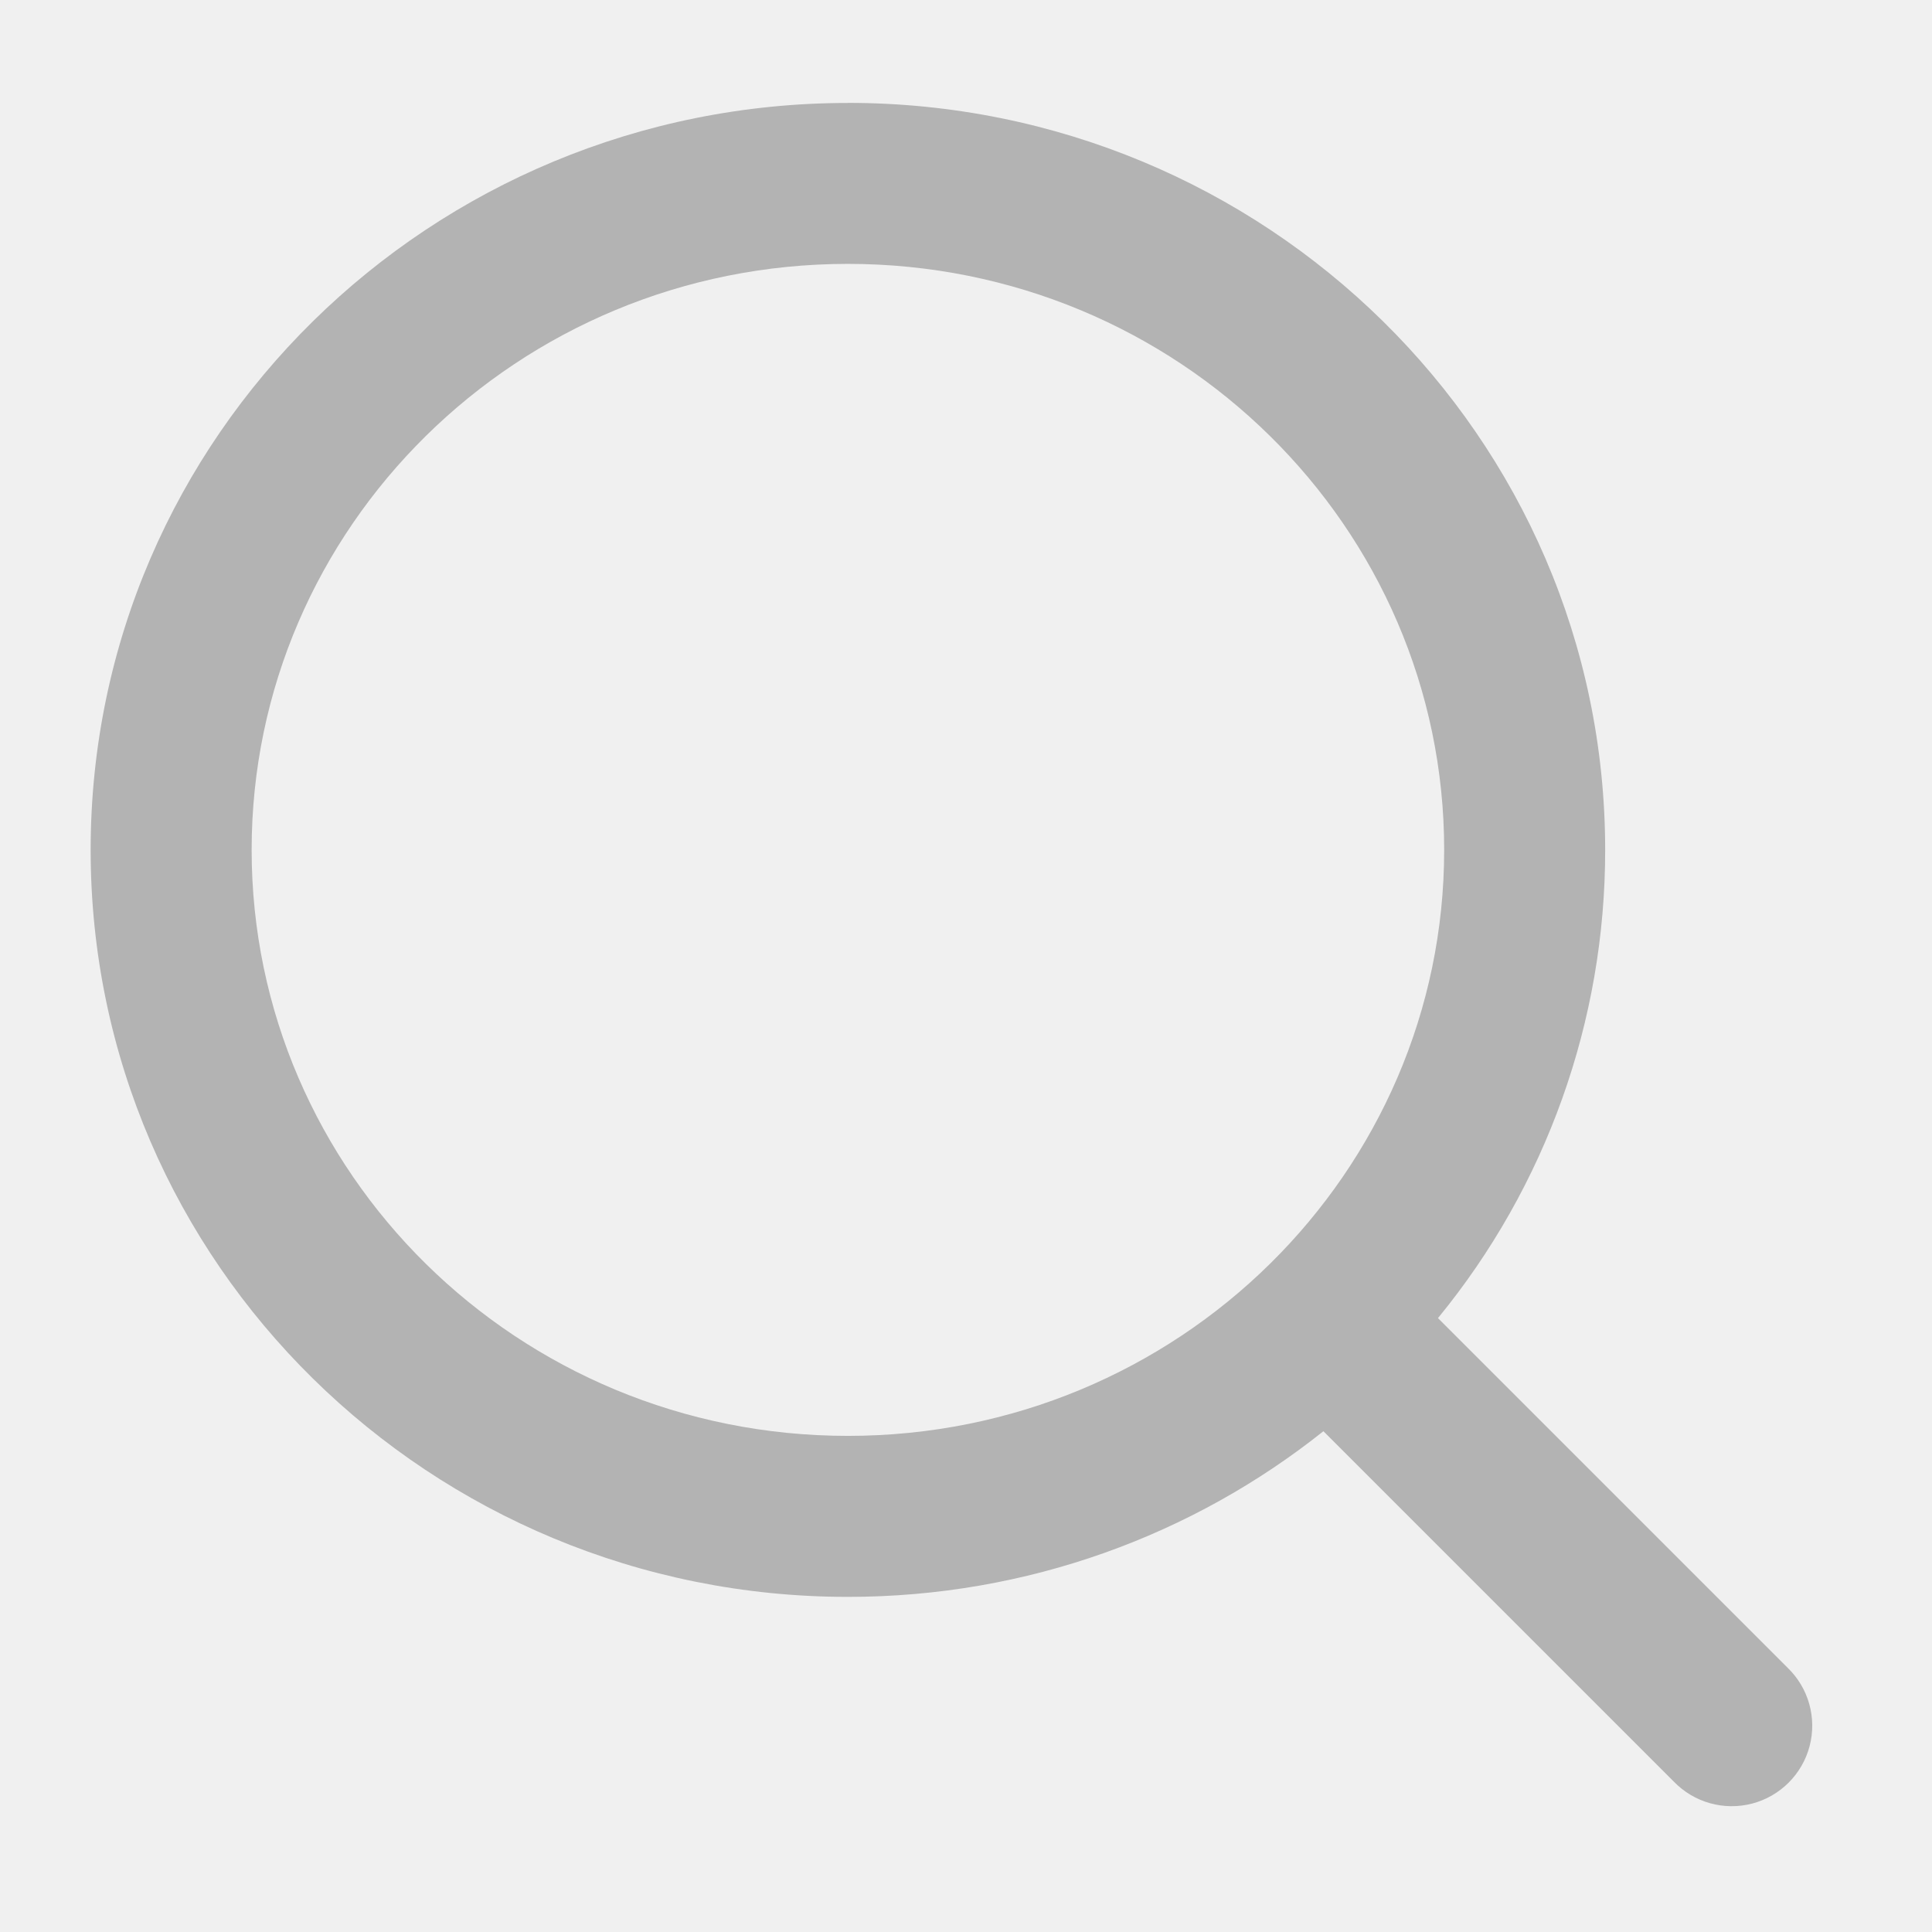
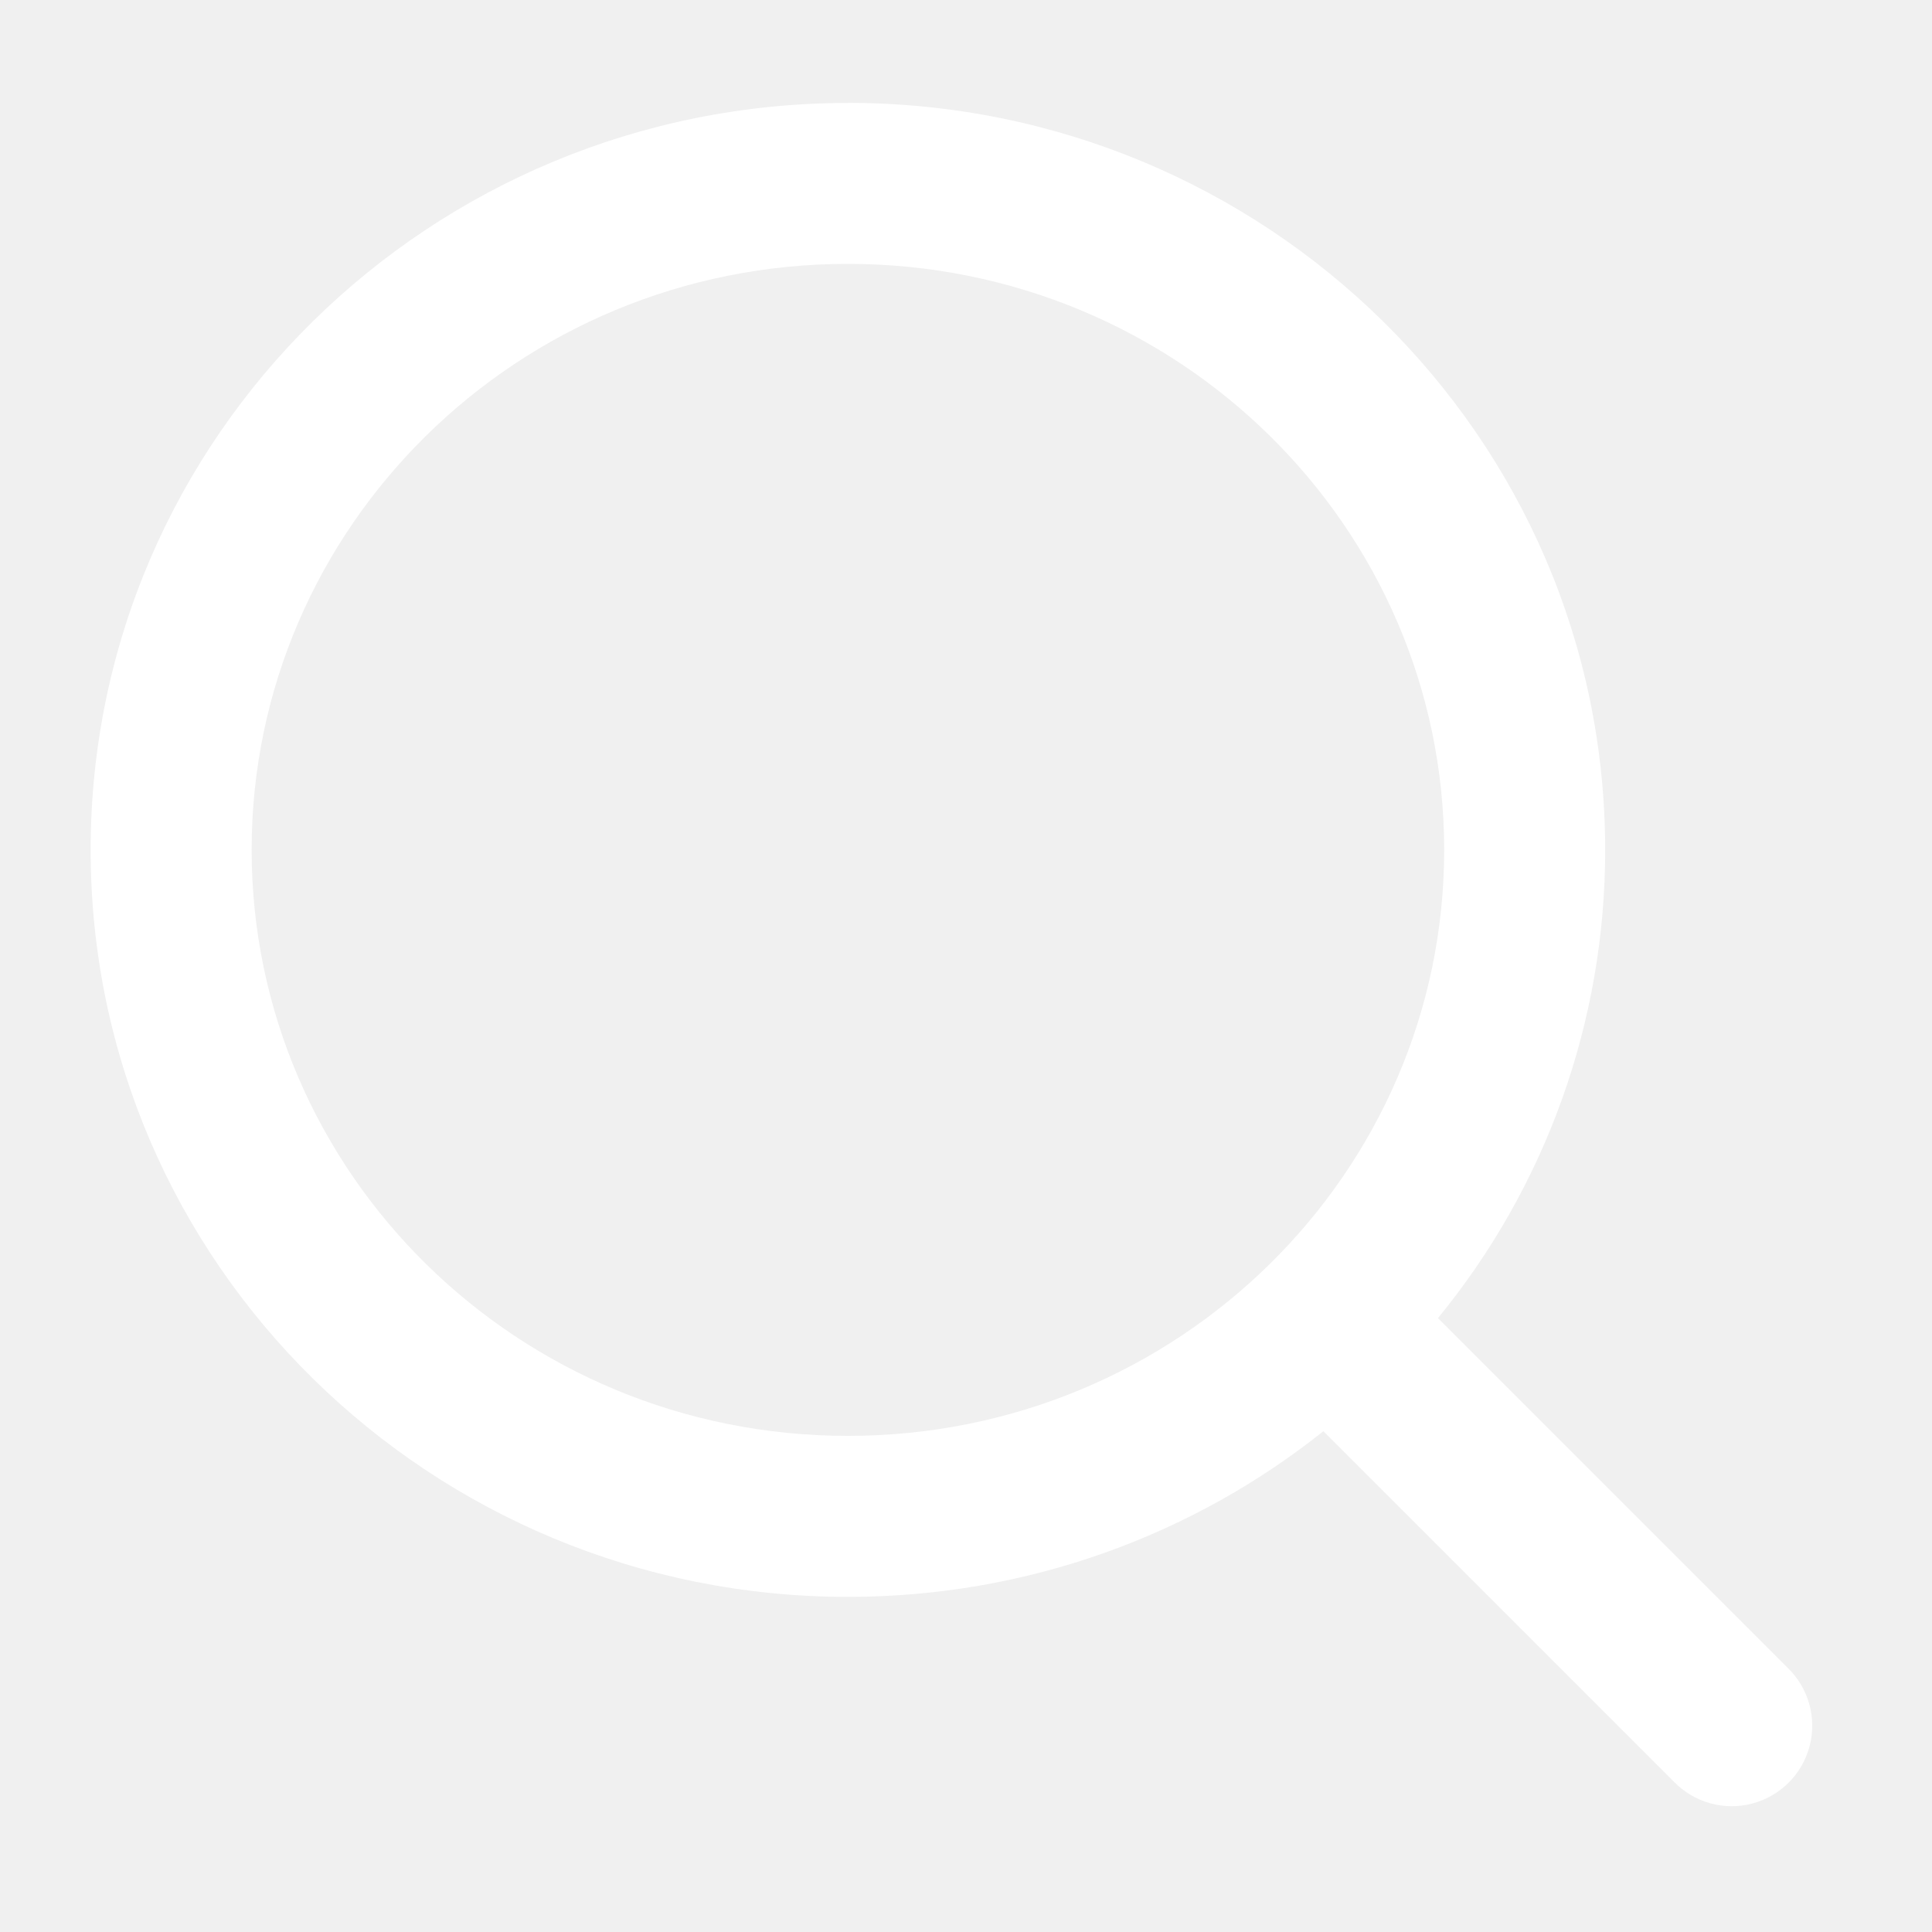
- <svg xmlns="http://www.w3.org/2000/svg" role="img" height="24" width="24" viewBox="0 0 24 24" fill="#b3b3b3">
+ <svg xmlns="http://www.w3.org/2000/svg" role="img" height="24" width="24" viewBox="0 0 24 24" fill="#fff">
  <path d="M10.533 1.279c-5.18 0-9.407 4.14-9.407 9.279s4.226 9.279 9.407 9.279c2.234 0 4.29-.77 5.907-2.058l4.353 4.353a1 1 0 101.414-1.414l-4.344-4.344a9.157 9.157 0 002.077-5.816c0-5.14-4.226-9.28-9.407-9.28zm-7.407 9.279c0-4.006 3.302-7.28 7.407-7.28s7.407 3.274 7.407 7.28-3.302 7.279-7.407 7.279-7.407-3.273-7.407-7.28z" />
</svg>
